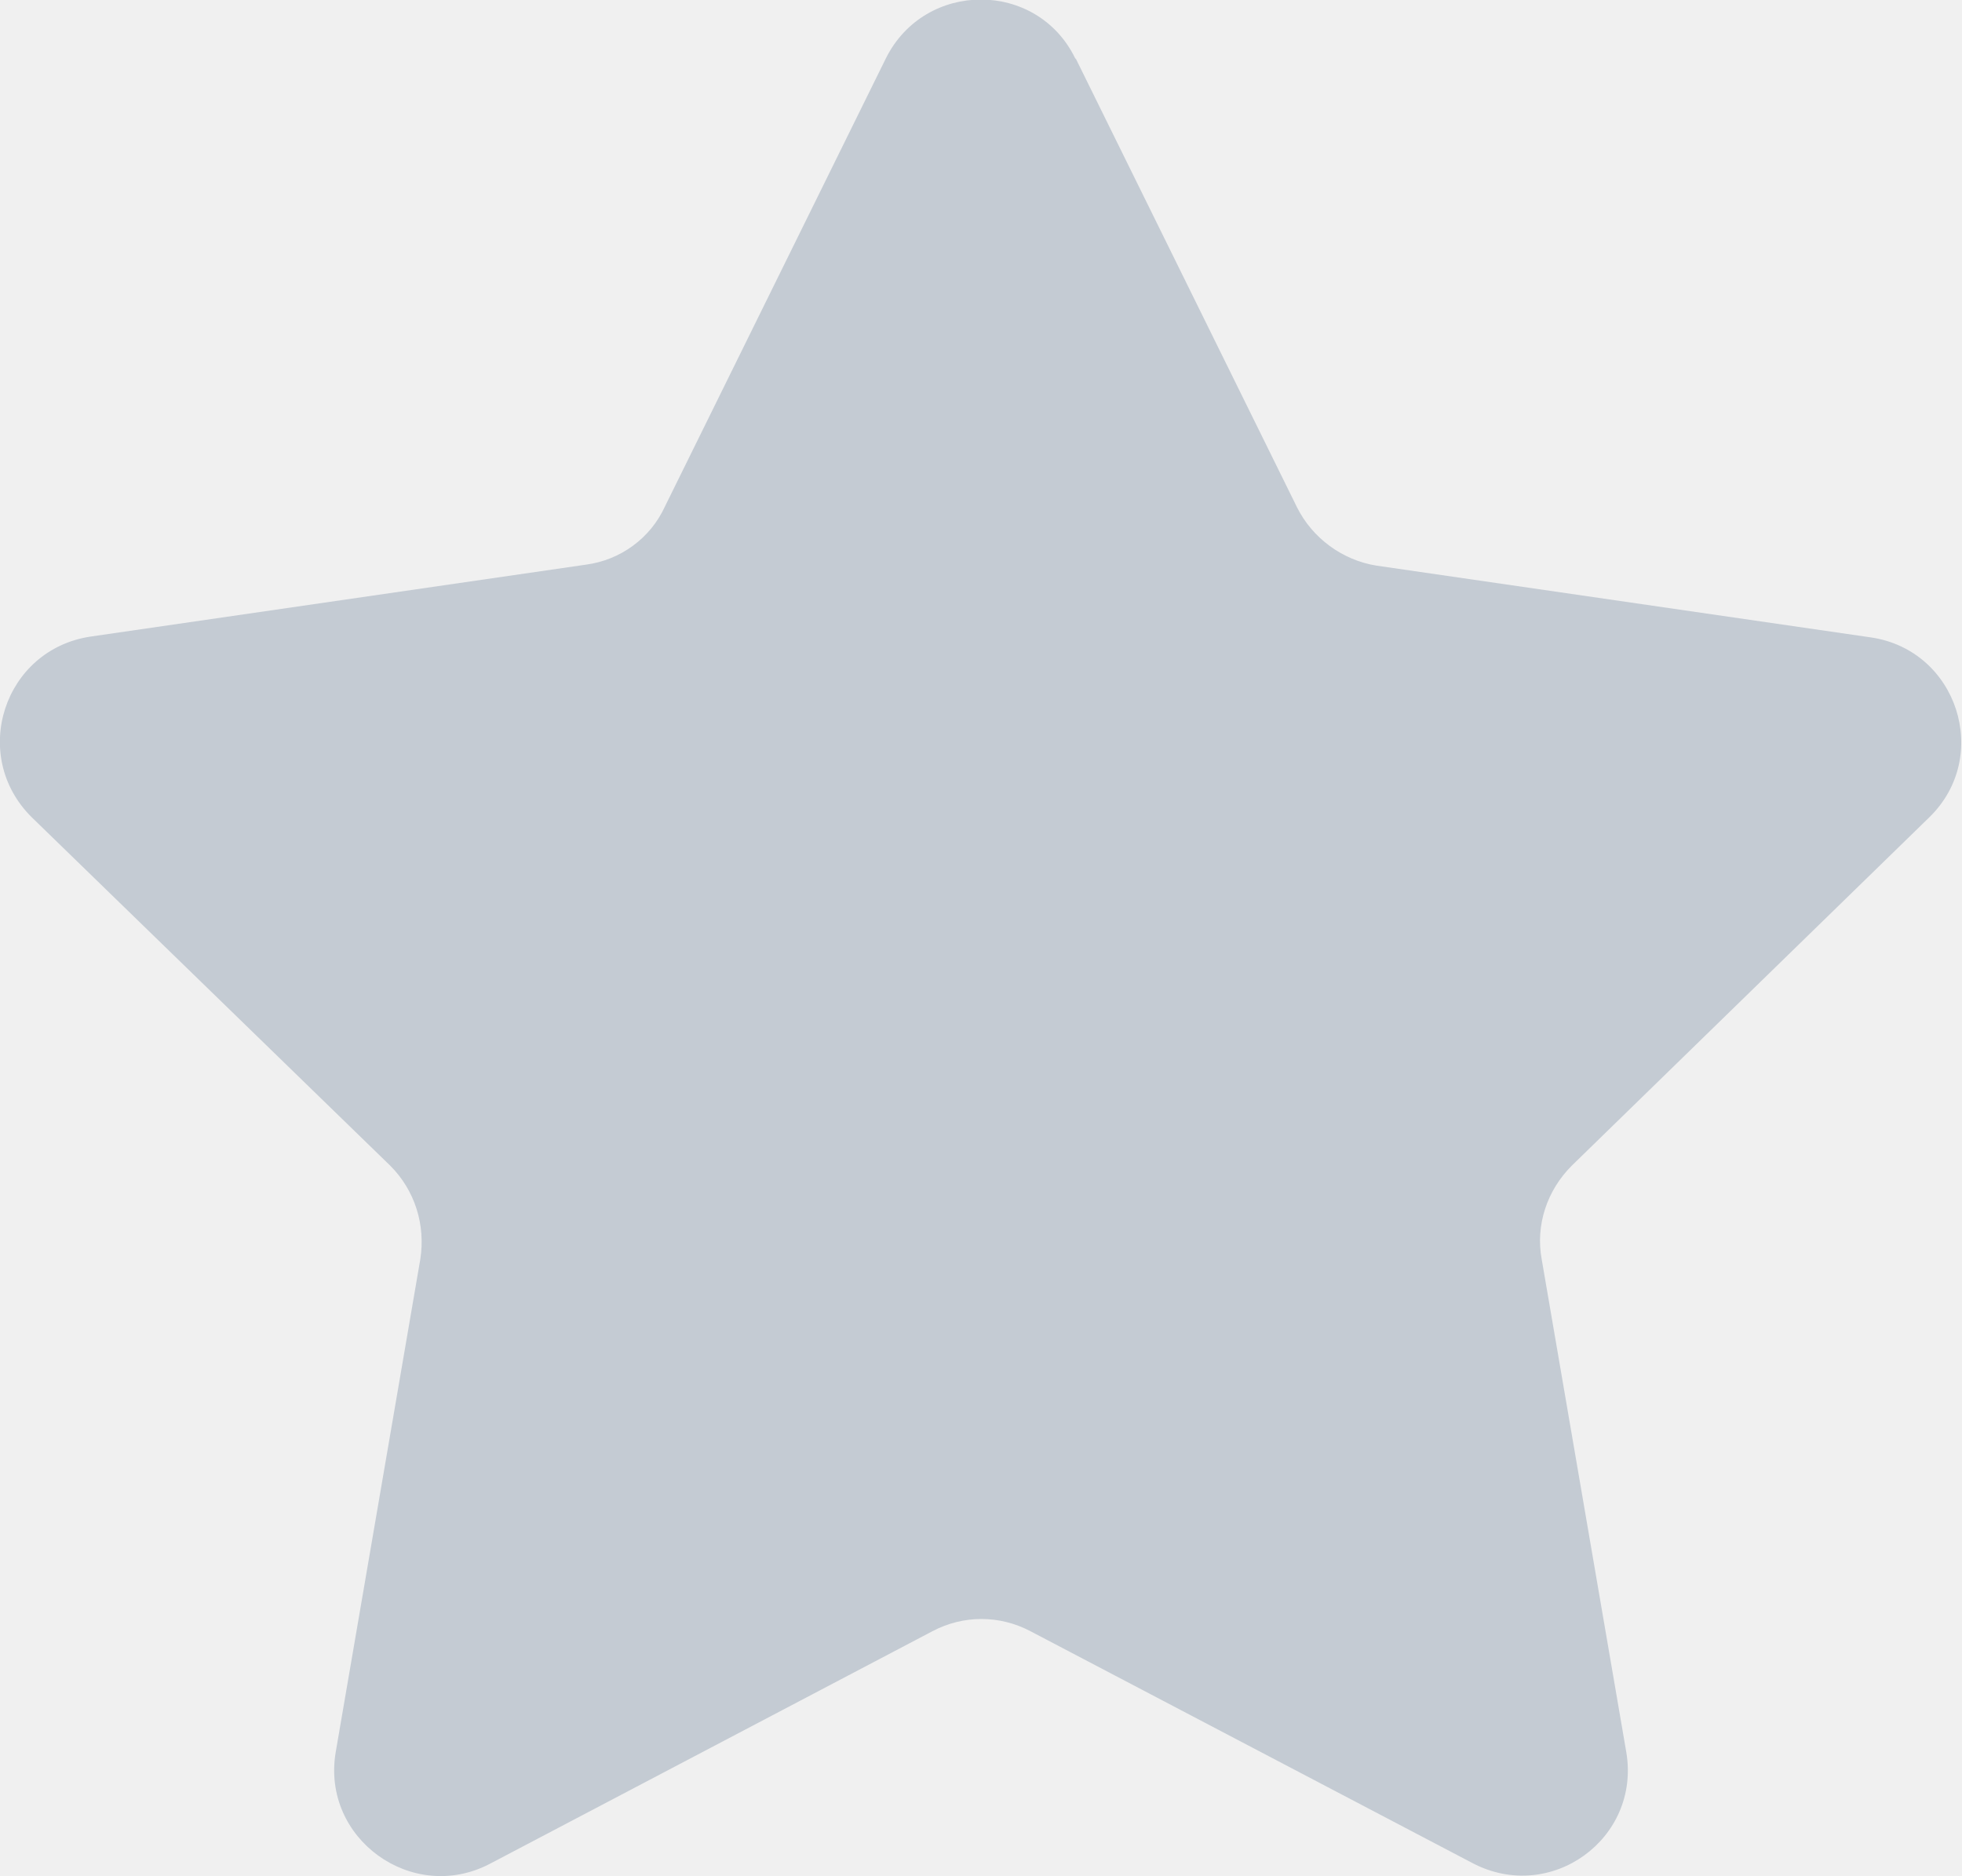
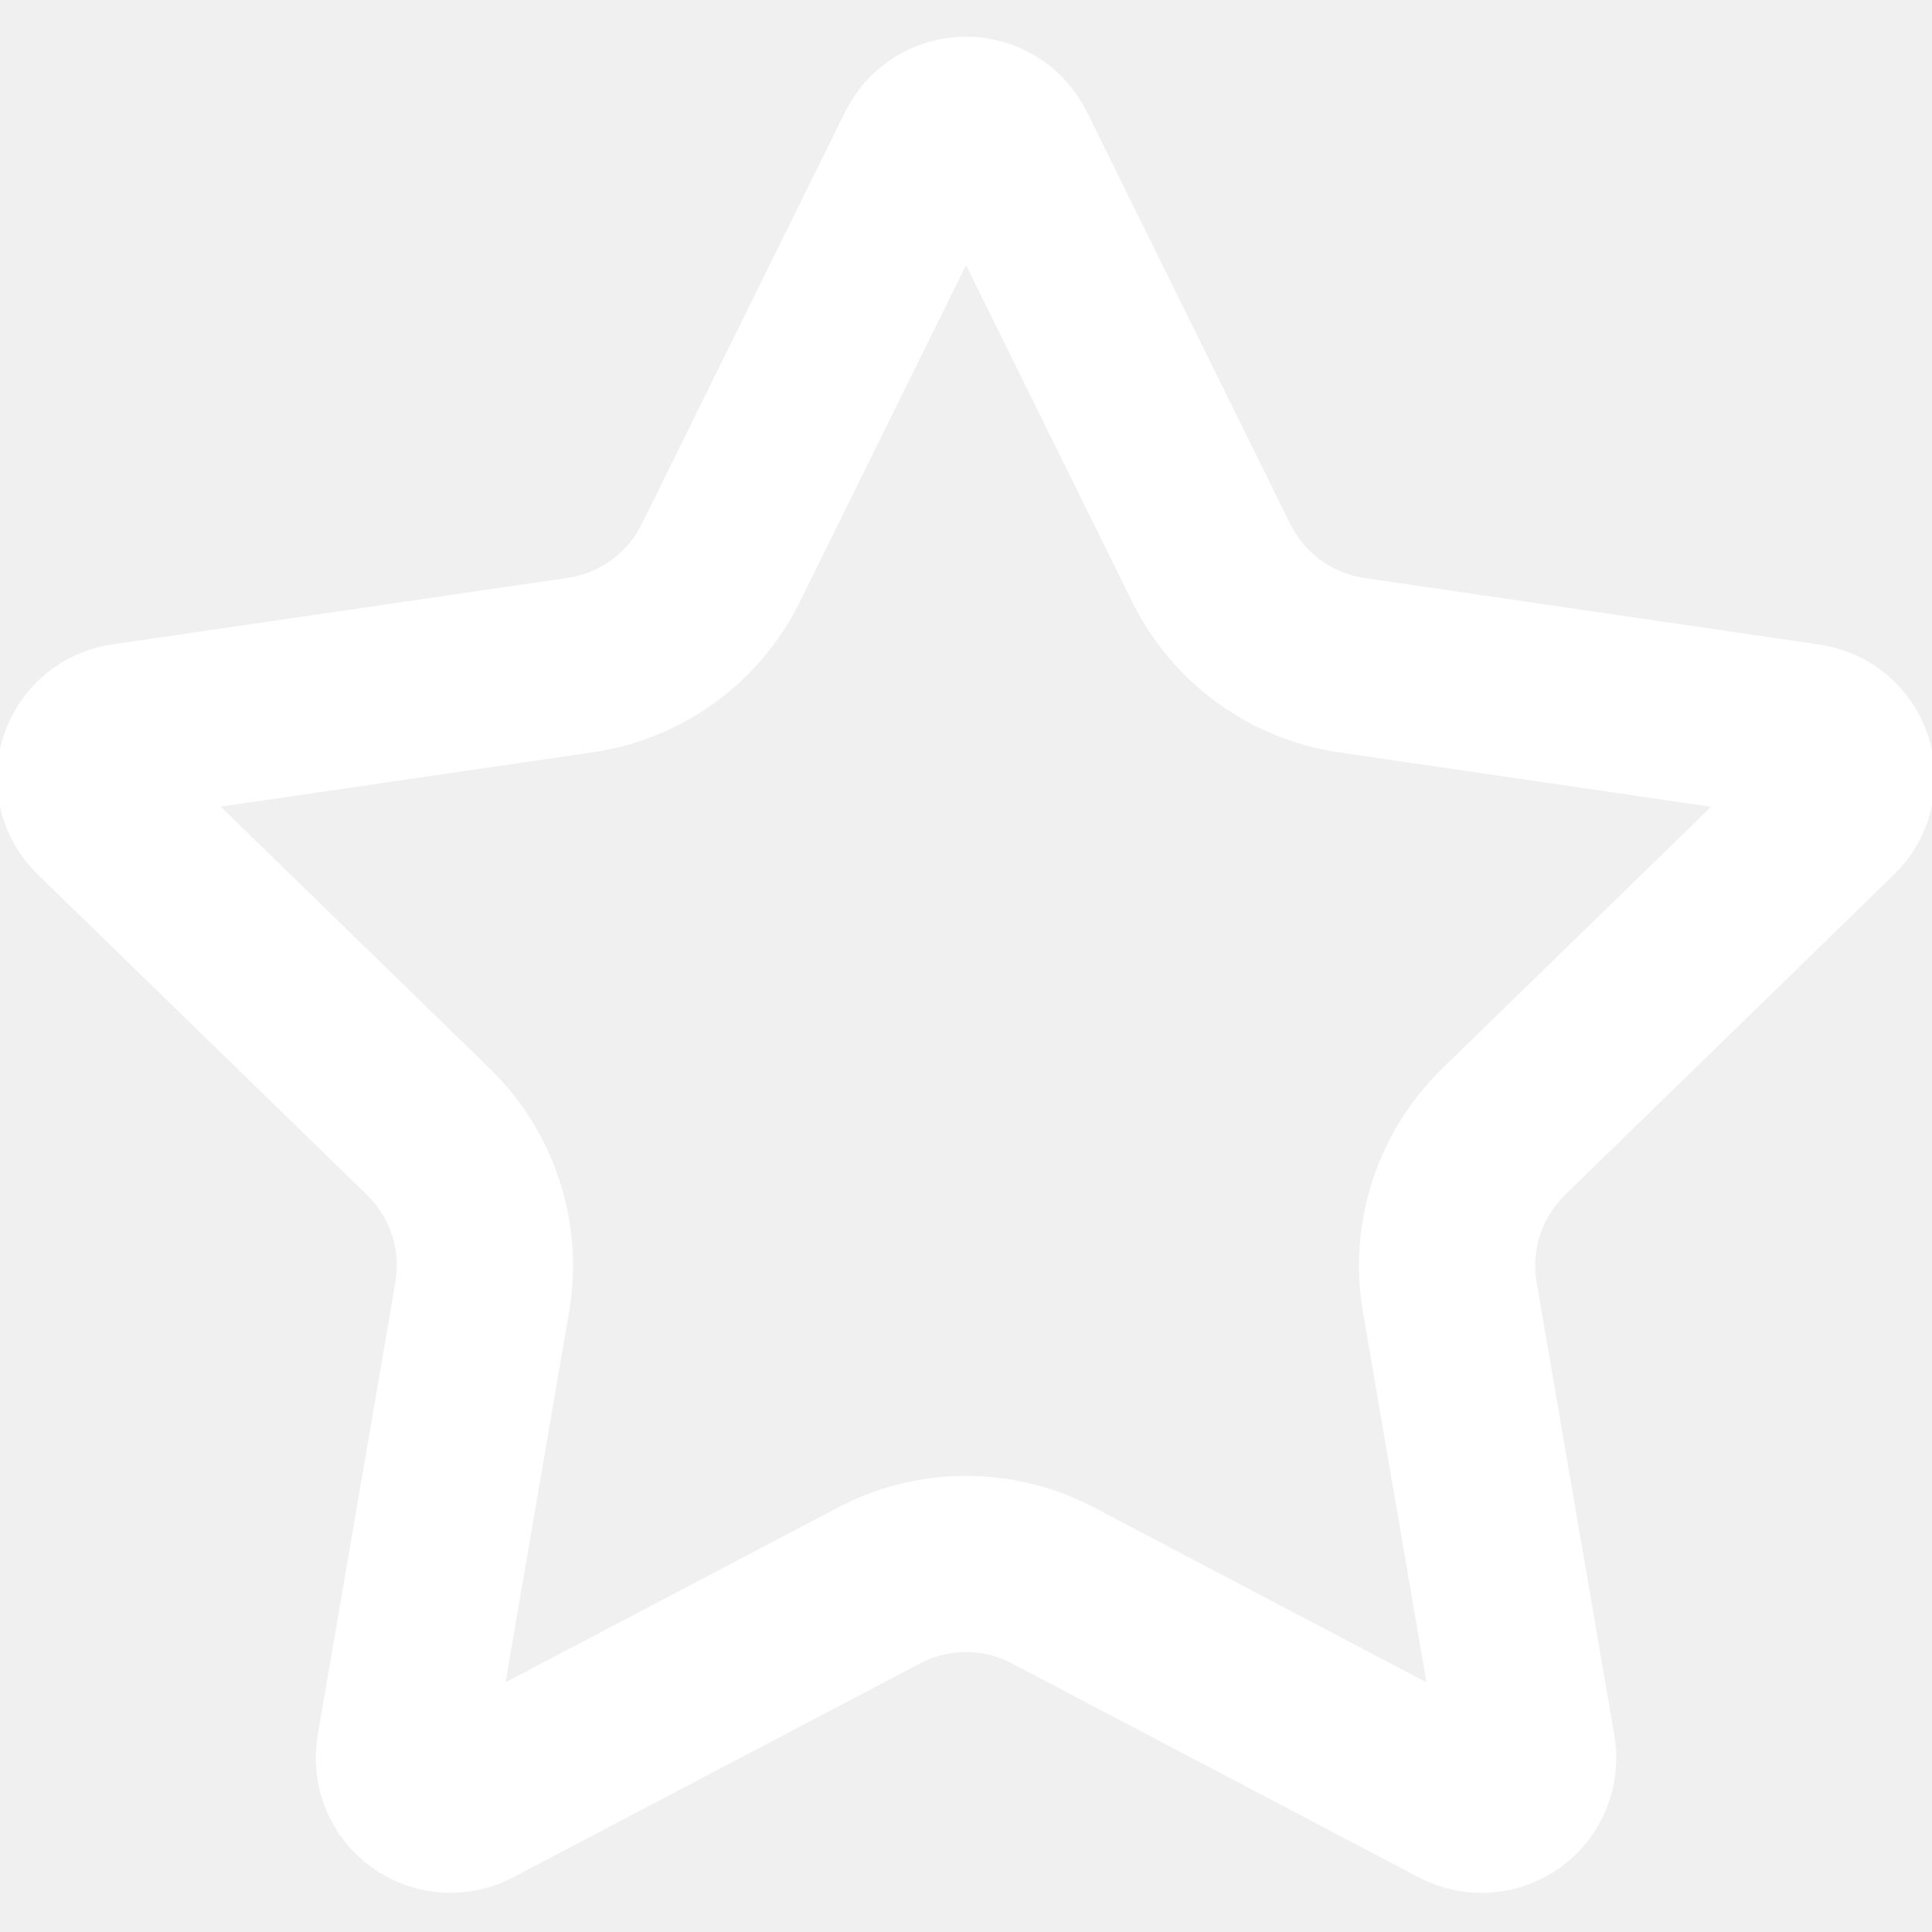
- <svg xmlns="http://www.w3.org/2000/svg" height="34.428" width="36" version="1.1" id="Capa_1" viewBox="0 0 2.157 2.063" xml:space="preserve">
-   <defs id="defs7" />
-   <path style="fill:#c4cbd3;stroke-width:0.045;fill-opacity:1" d="m 1.183,0.065 0.243,0.493 c 0.017,0.034 0.05,0.058 0.087,0.064 l 0.544,0.079 c 0.095,0.014 0.133,0.131 0.064,0.198 L 1.728,1.282 c -0.027,0.027 -0.04,0.065 -0.033,0.103 l 0.093,0.542 c 0.016,0.095 -0.083,0.167 -0.169,0.122 L 1.133,1.794 c -0.034,-0.018 -0.074,-0.018 -0.108,0 L 0.538,2.05 C 0.453,2.094 0.353,2.022 0.369,1.927 l 0.093,-0.542 c 0.006,-0.038 -0.006,-0.076 -0.033,-0.103 L 0.035,0.899 C -0.034,0.831 0.004,0.714 0.1,0.7 l 0.544,-0.079 c 0.038,-0.005 0.071,-0.029 0.087,-0.064 l 0.243,-0.493 c 0.043,-0.086 0.166,-0.086 0.208,0 z" id="path2" />
+ <svg xmlns="http://www.w3.org/2000/svg" fill="none" stroke="#ffffff" stroke-width="2" stroke-linecap="round" stroke-linejoin="round" class="lucide lucide-star-icon lucide-star" version="1.1" id="svg4" width="20" height="20">
+   <defs id="defs8" />
+   <path d="m 9.567,1.561 a 0.483,0.483 0 0 1 0.866,0 l 2.106,4.267 a 1.936,1.936 0 0 0 1.454,1.058 l 4.711,0.689 a 0.483,0.483 0 0 1 0.268,0.824 l -3.407,3.317 a 1.936,1.936 0 0 0 -0.557,1.712 l 0.804,4.687 a 0.483,0.483 0 0 1 -0.703,0.511 L 10.9,16.412 a 1.935,1.935 0 0 0 -1.799,0 L 4.89,18.626 A 0.483,0.483 0 0 1 4.188,18.115 L 4.992,13.429 A 1.935,1.935 0 0 0 4.435,11.716 L 1.028,8.4 A 0.483,0.483 0 0 1 1.296,7.573 L 6.006,6.885 A 1.935,1.935 0 0 0 7.462,5.827 Z" id="path2" style="stroke-width:1.824" />
</svg>
